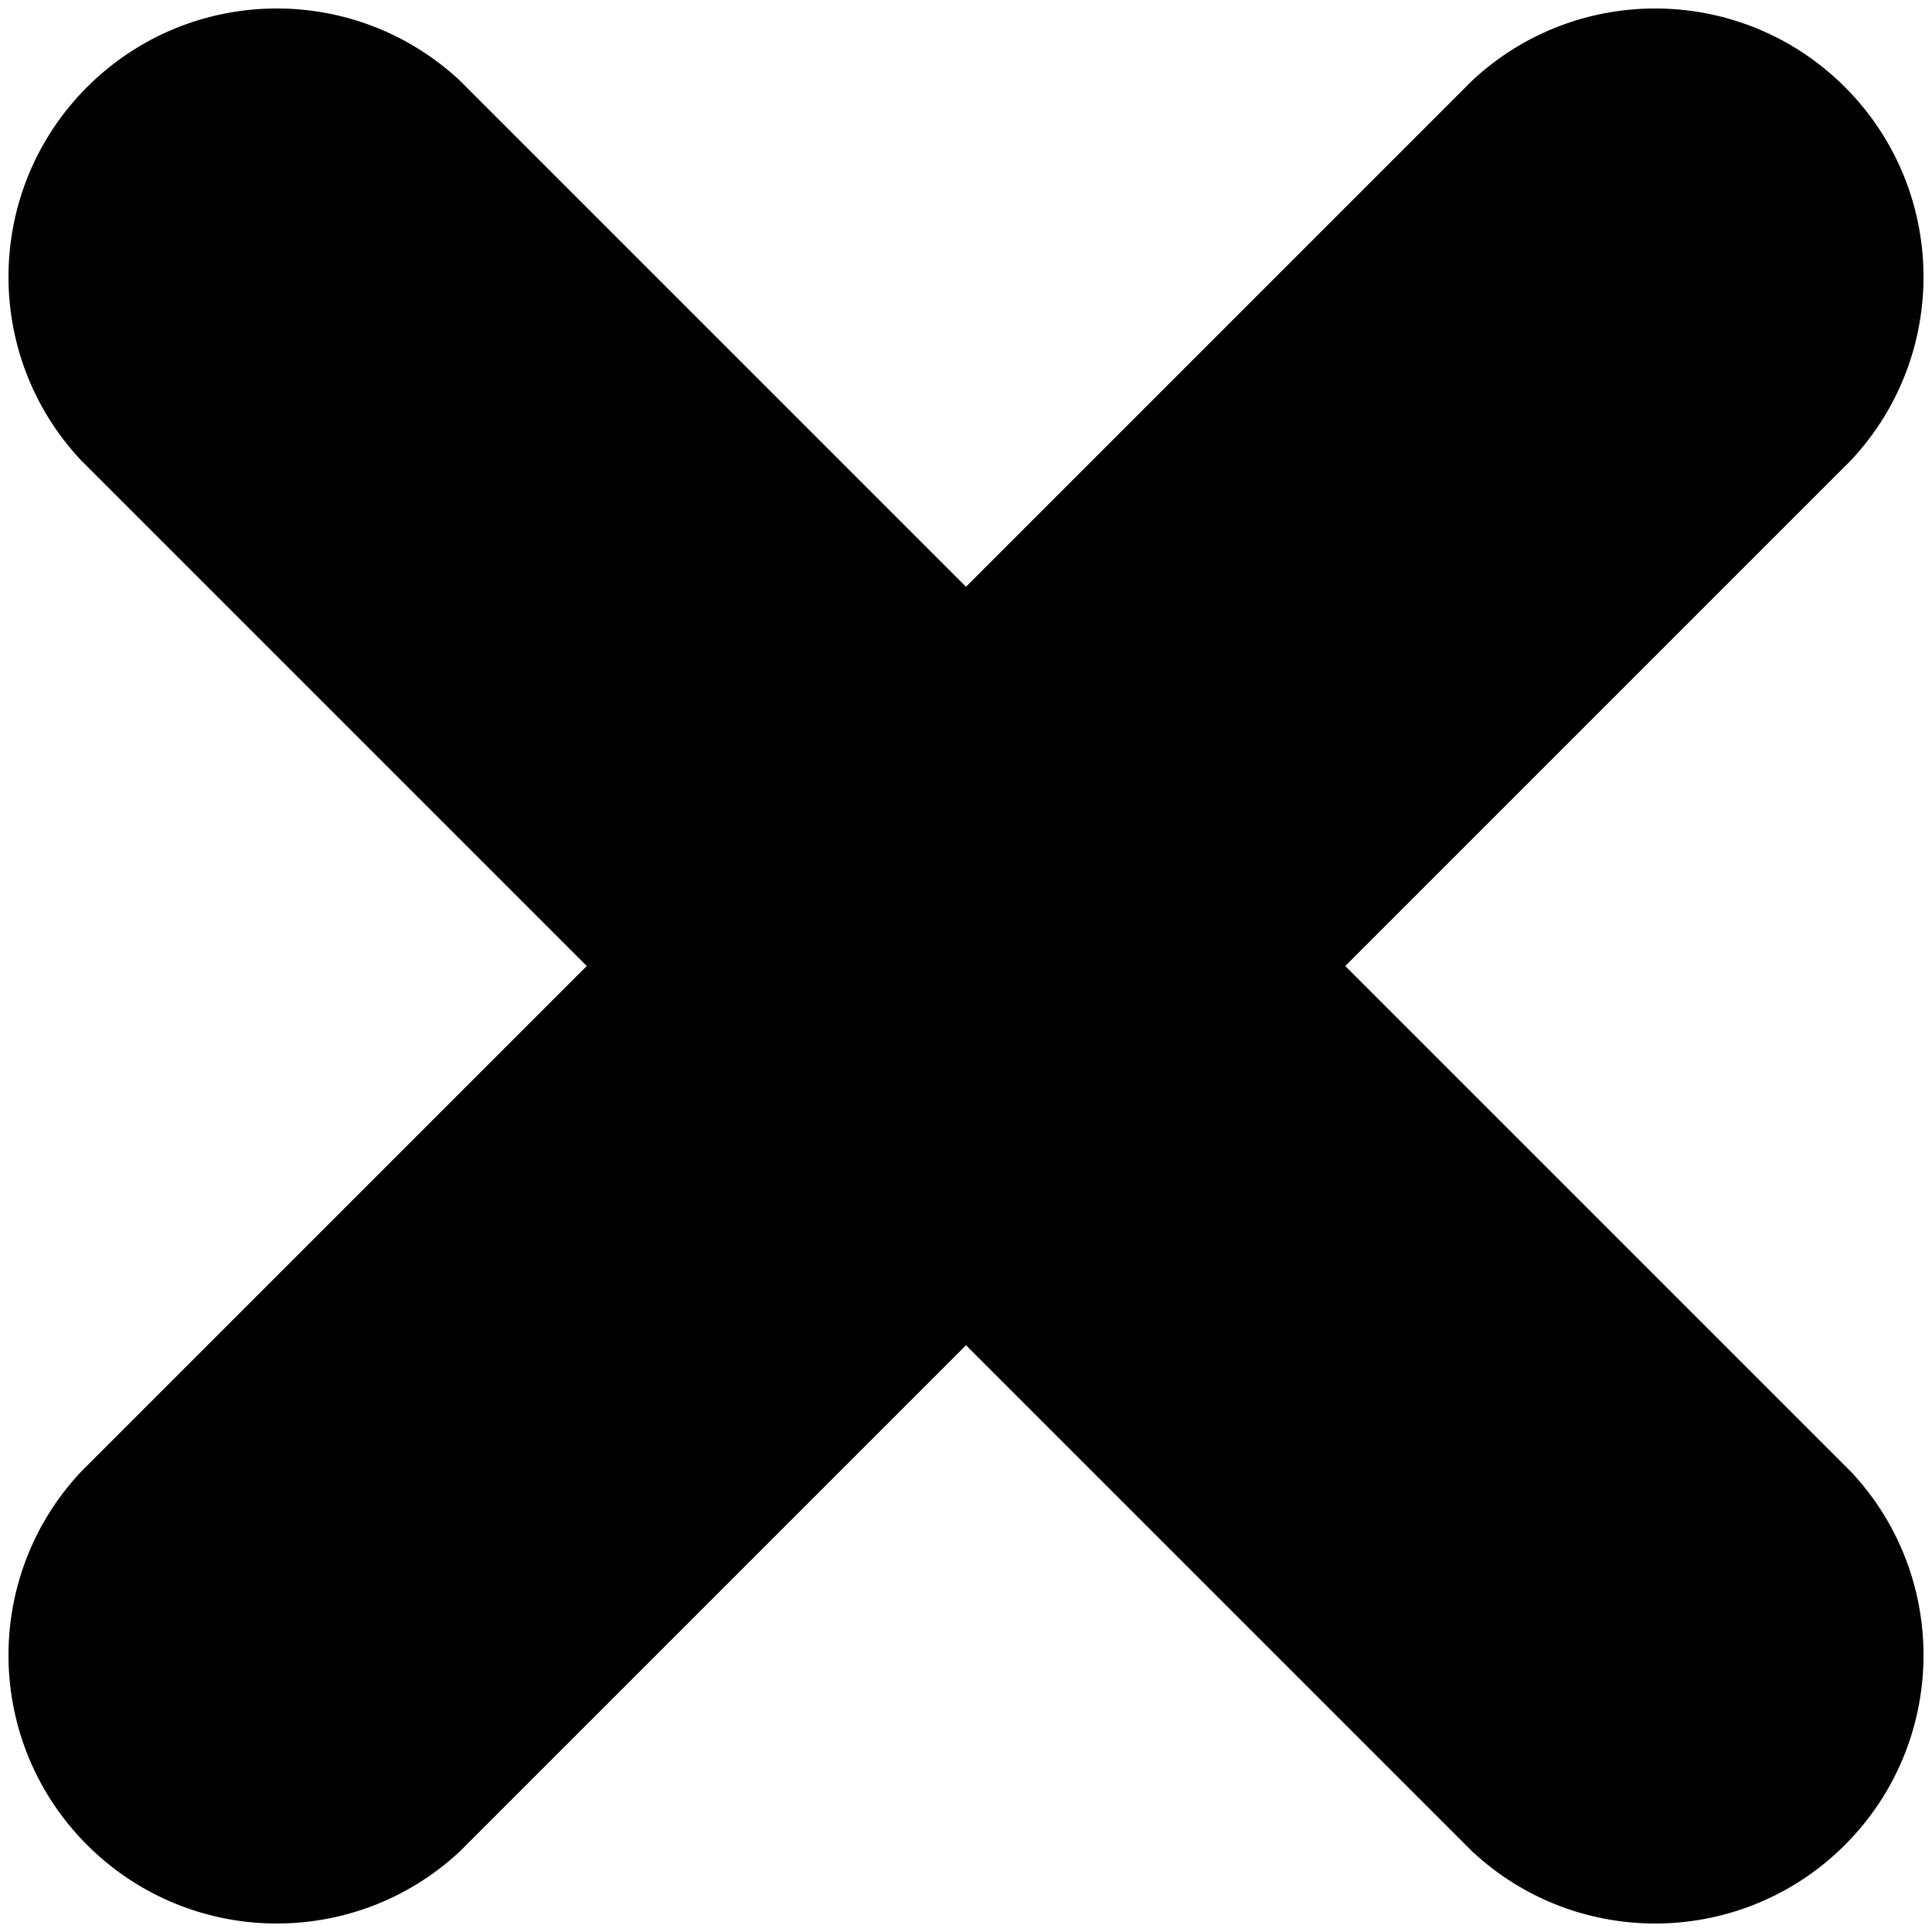
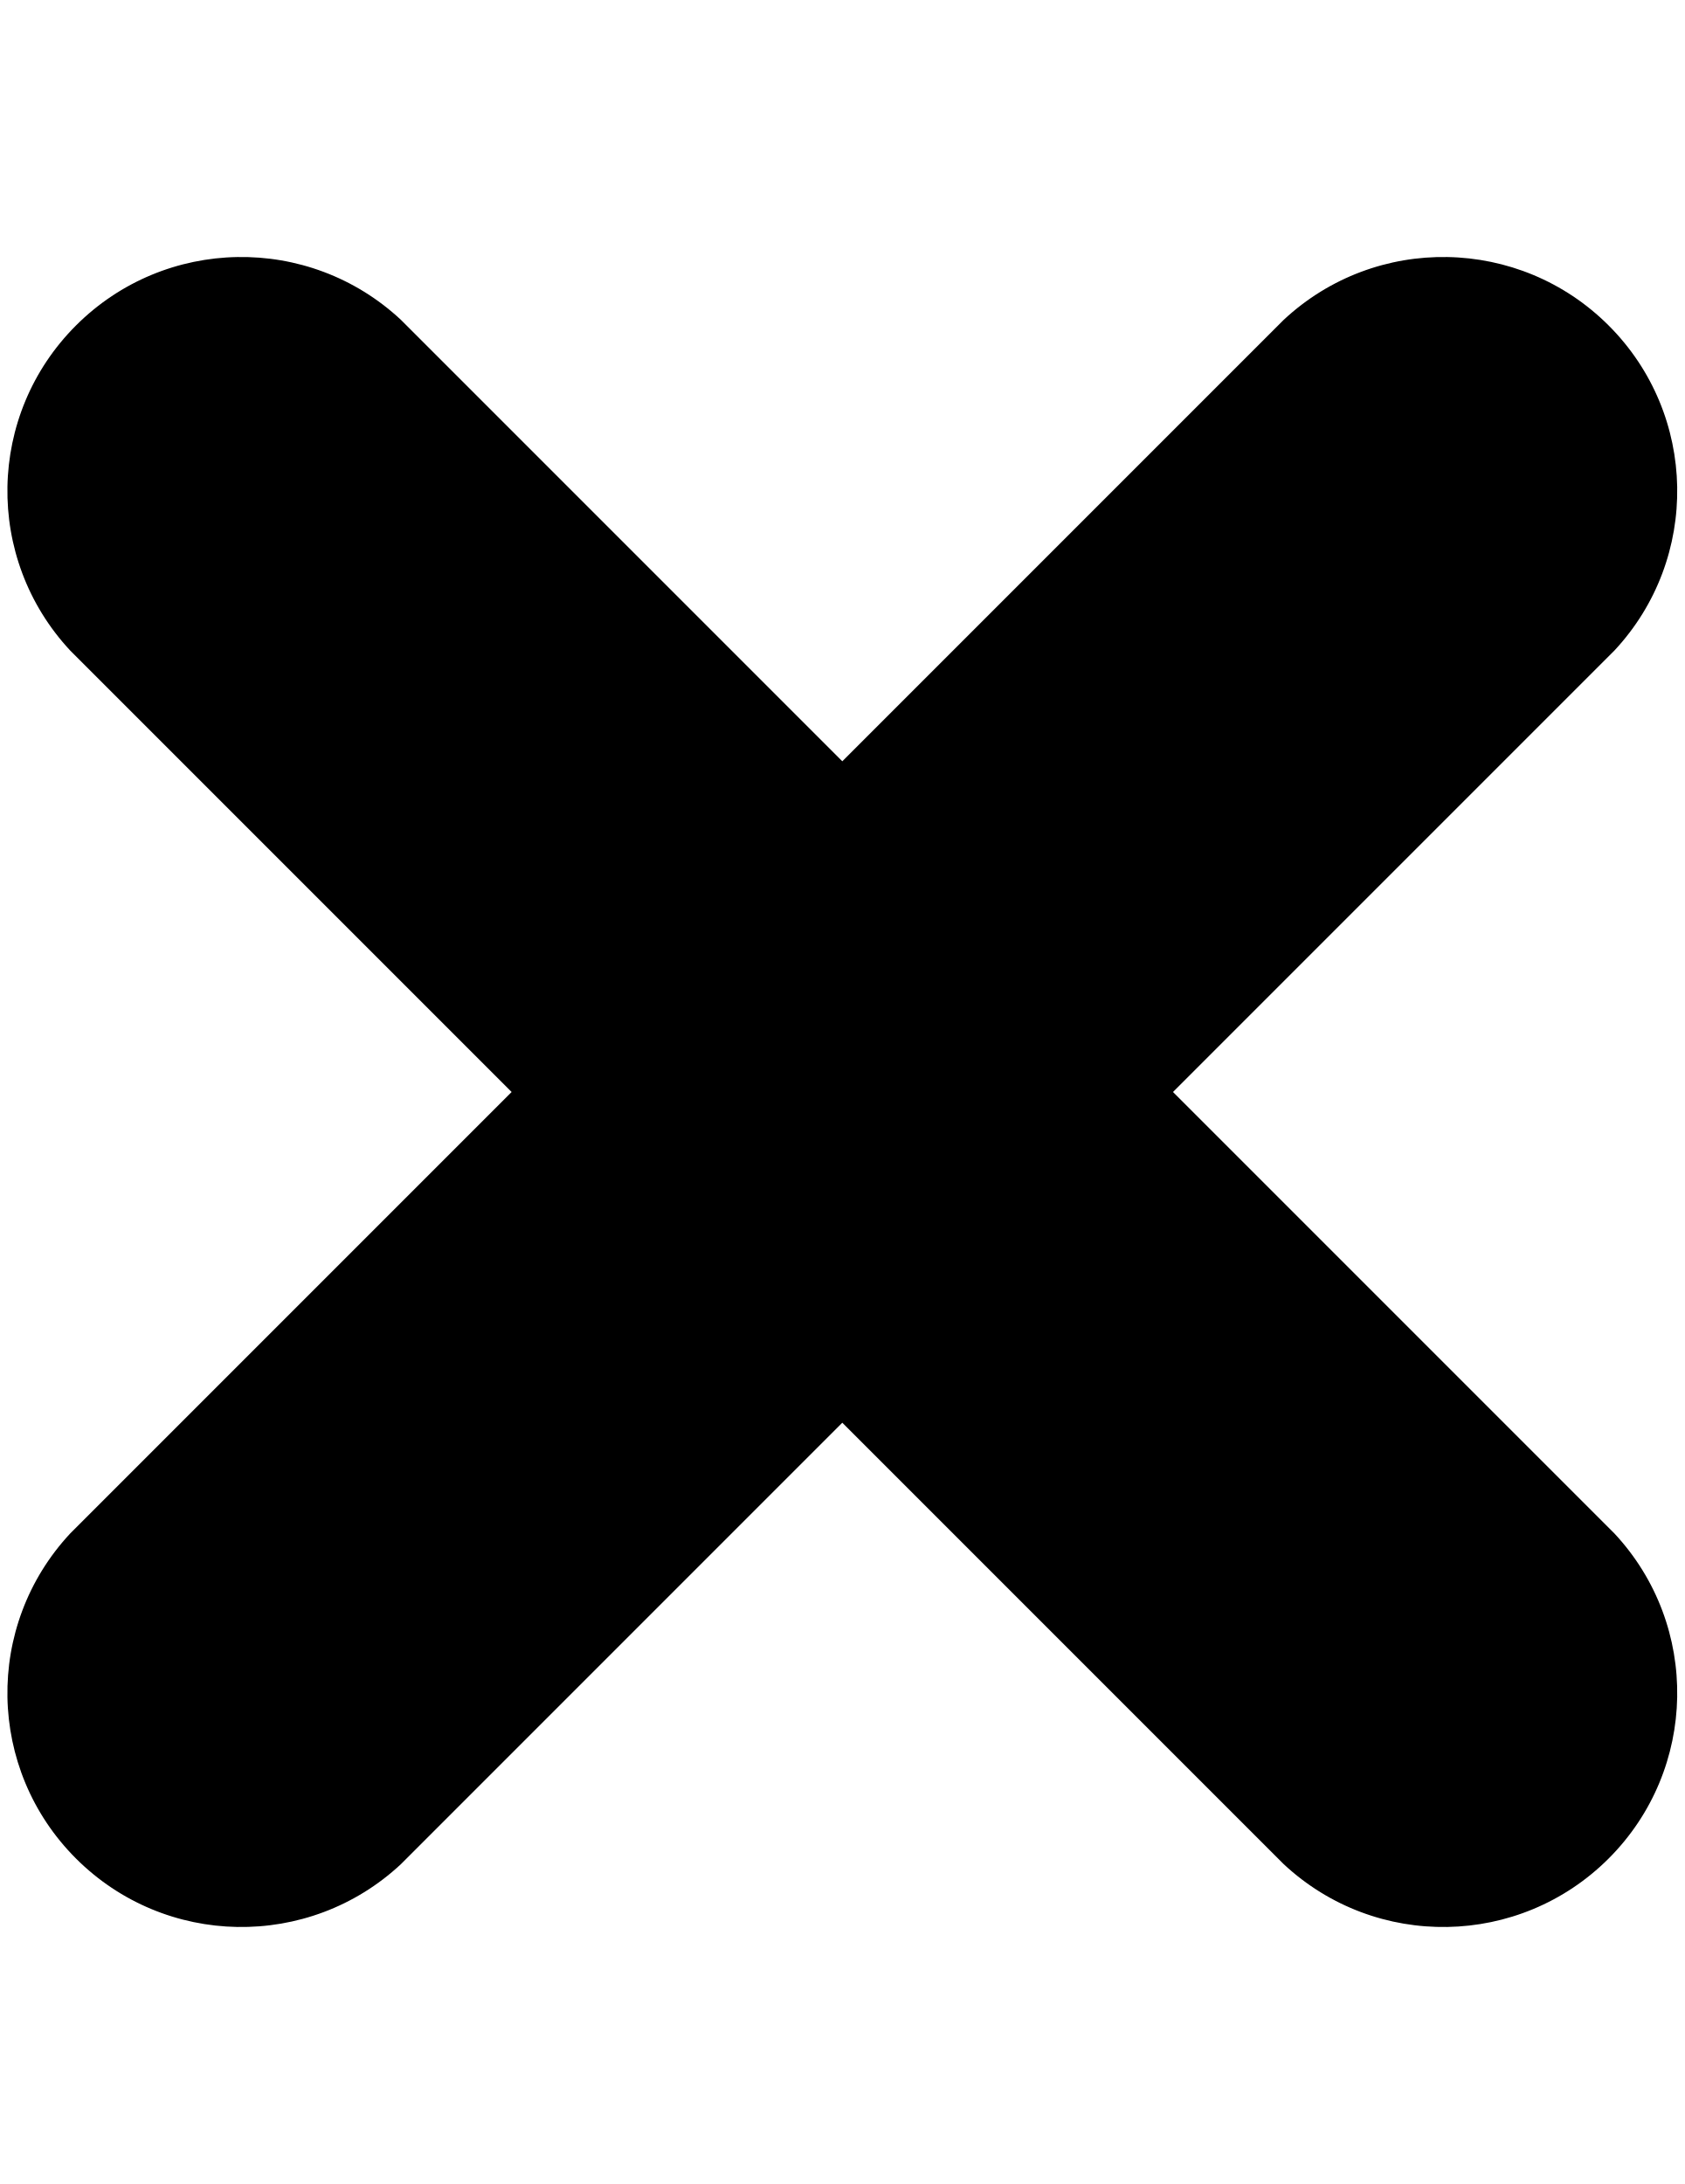
- <svg xmlns="http://www.w3.org/2000/svg" viewBox="0 0 108 108">
-   <path fill-rule="evenodd" d="M54 32.8L82.3 4.5a15 15 0 0 1 21.2 21.2L75.2 54l28.3 28.3a15 15 0 0 1-21.2 21.2L54 75.2l-28.3 28.3A15 15 0 0 1 4.5 82.3L32.8 54 4.5 25.7A15 15 0 0 1 25.7 4.5L54 32.8z" />
+ <svg xmlns="http://www.w3.org/2000/svg" viewBox="0 0 108 140">
+   <path fill-rule="evenodd" d="M54 48.8l28.3-28.3a15 15 0 0 1 21.2 21.2L75.2 70l28.3 28.3a15 15 0 0 1-21.2 21.2L54 91.2l-28.3 28.3A15 15 0 0 1 4.5 98.3L32.8 70 4.5 41.7a15 15 0 0 1 21.2-21.2L54 48.8z" />
</svg>
